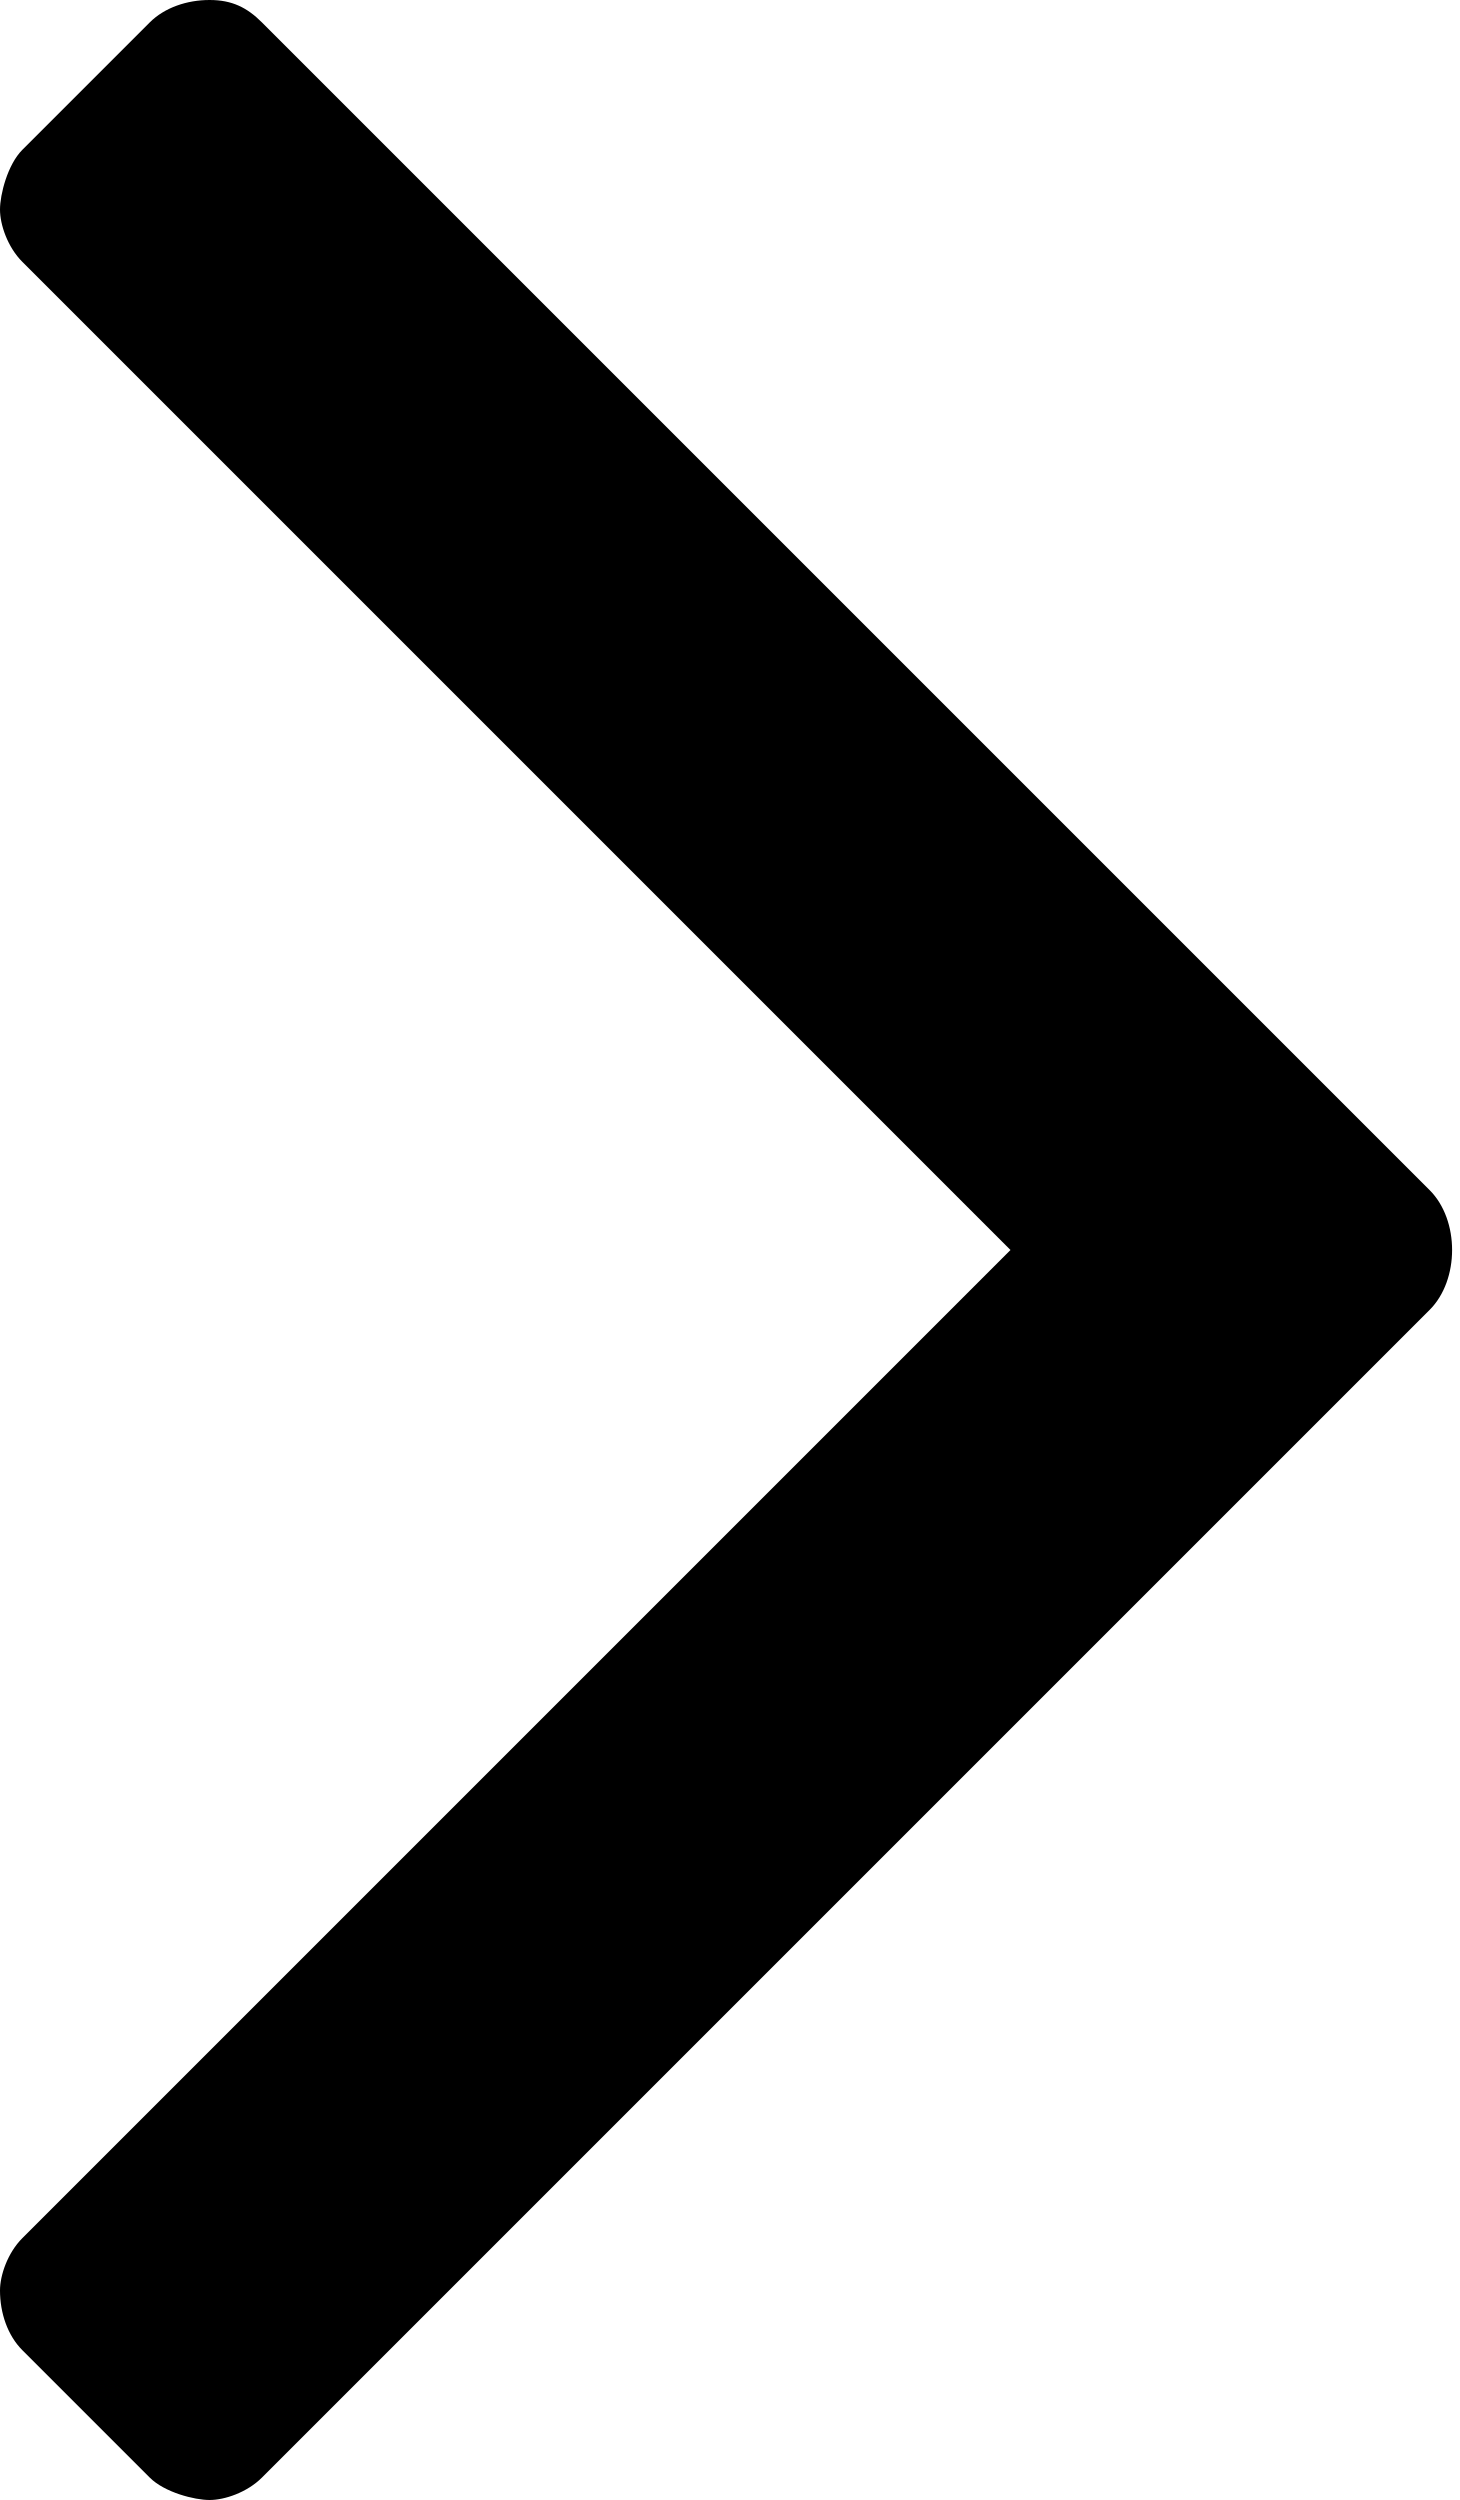
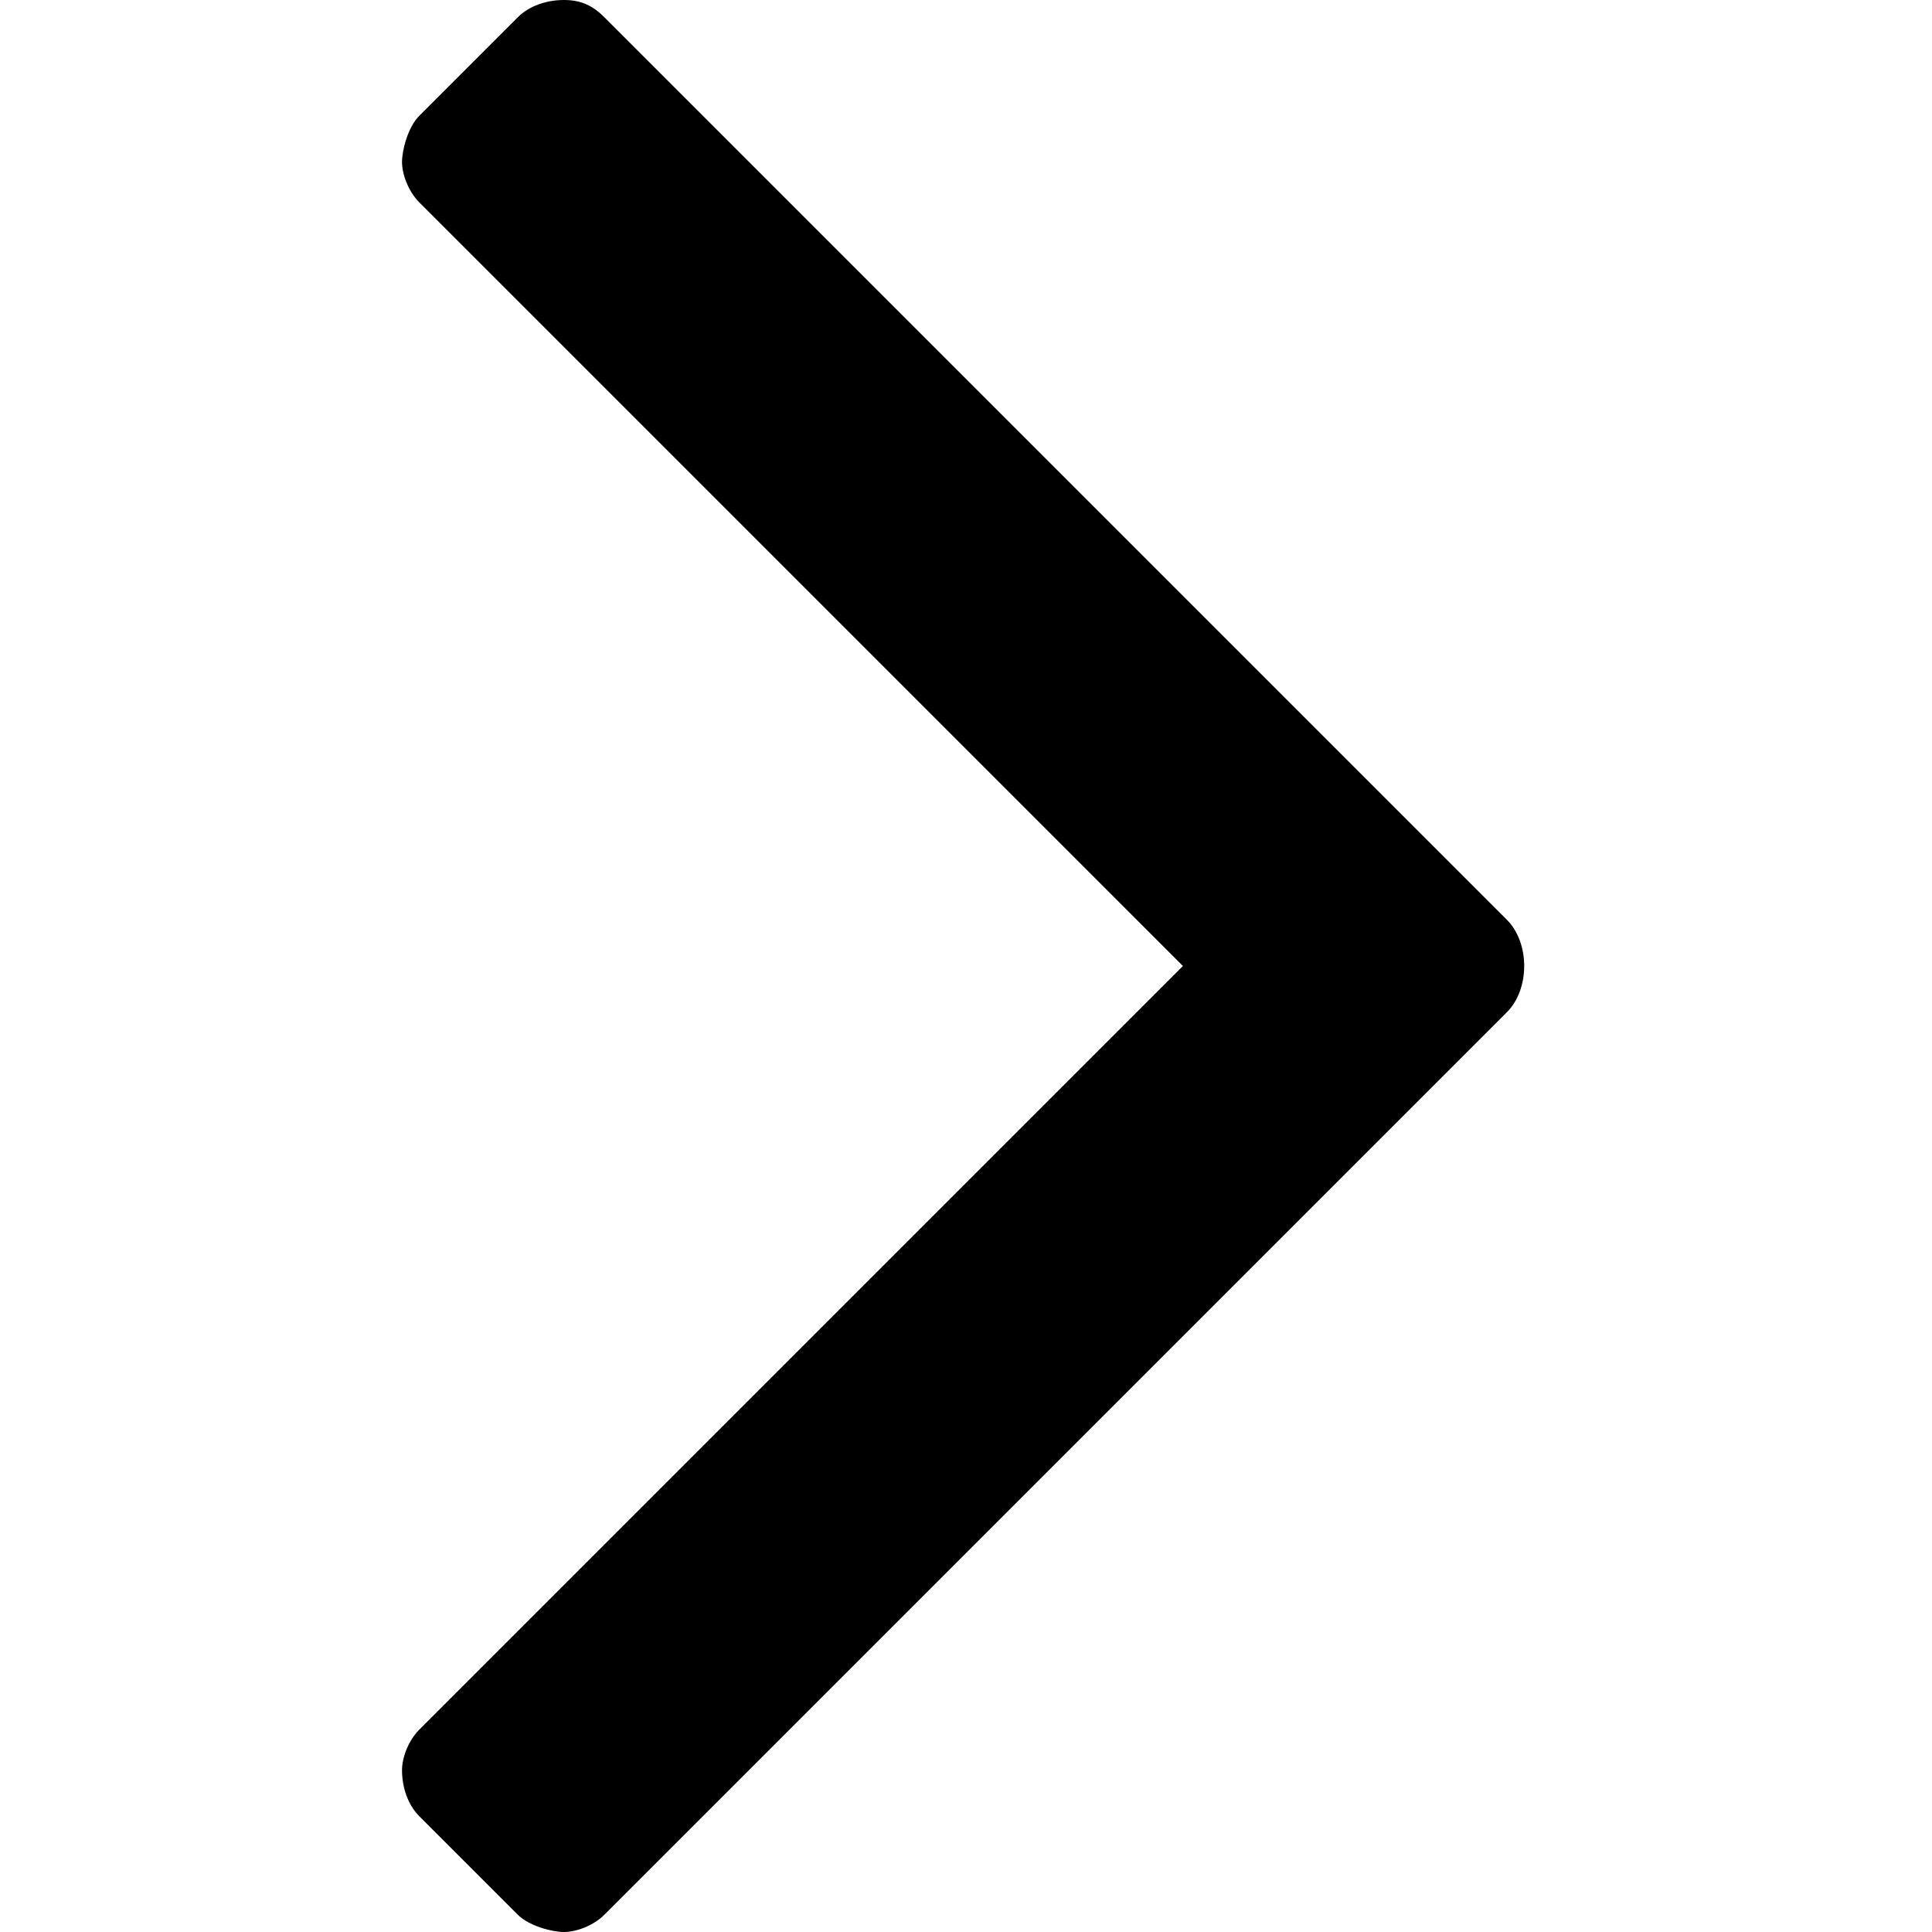
- <svg xmlns="http://www.w3.org/2000/svg" version="1.1" id="Capa_1" x="0px" y="0px" viewBox="-455 264.5 19.5 33.4" style="enable-background:new -455 264.5 19.5 33.4;" xml:space="preserve">
+ <svg xmlns="http://www.w3.org/2000/svg" version="1.1" id="Capa_1" x="0px" y="0px" width="12" height="12" viewBox="-455 264.5 19.5 33.4" style="enable-background:new -455 264.5 19.5 33.4;" xml:space="preserve">
  <g id="XMLID_2_">
    <path id="XMLID_3_" d="M-451.5,264.8l15.6,15.6c0.2,0.2,0.3,0.5,0.3,0.8c0,0.3-0.1,0.6-0.3,0.8l-15.6,15.6   c-0.2,0.2-0.5,0.3-0.7,0.3c-0.2,0-0.6-0.1-0.8-0.3l-1.7-1.7c-0.2-0.2-0.3-0.5-0.3-0.8c0-0.2,0.1-0.5,0.3-0.7l13.2-13.2l-13.2-13.2   c-0.2-0.2-0.3-0.5-0.3-0.7s0.1-0.6,0.3-0.8l1.7-1.7c0.2-0.2,0.5-0.3,0.8-0.3C-451.9,264.5-451.7,264.6-451.5,264.8z" />
  </g>
</svg>
